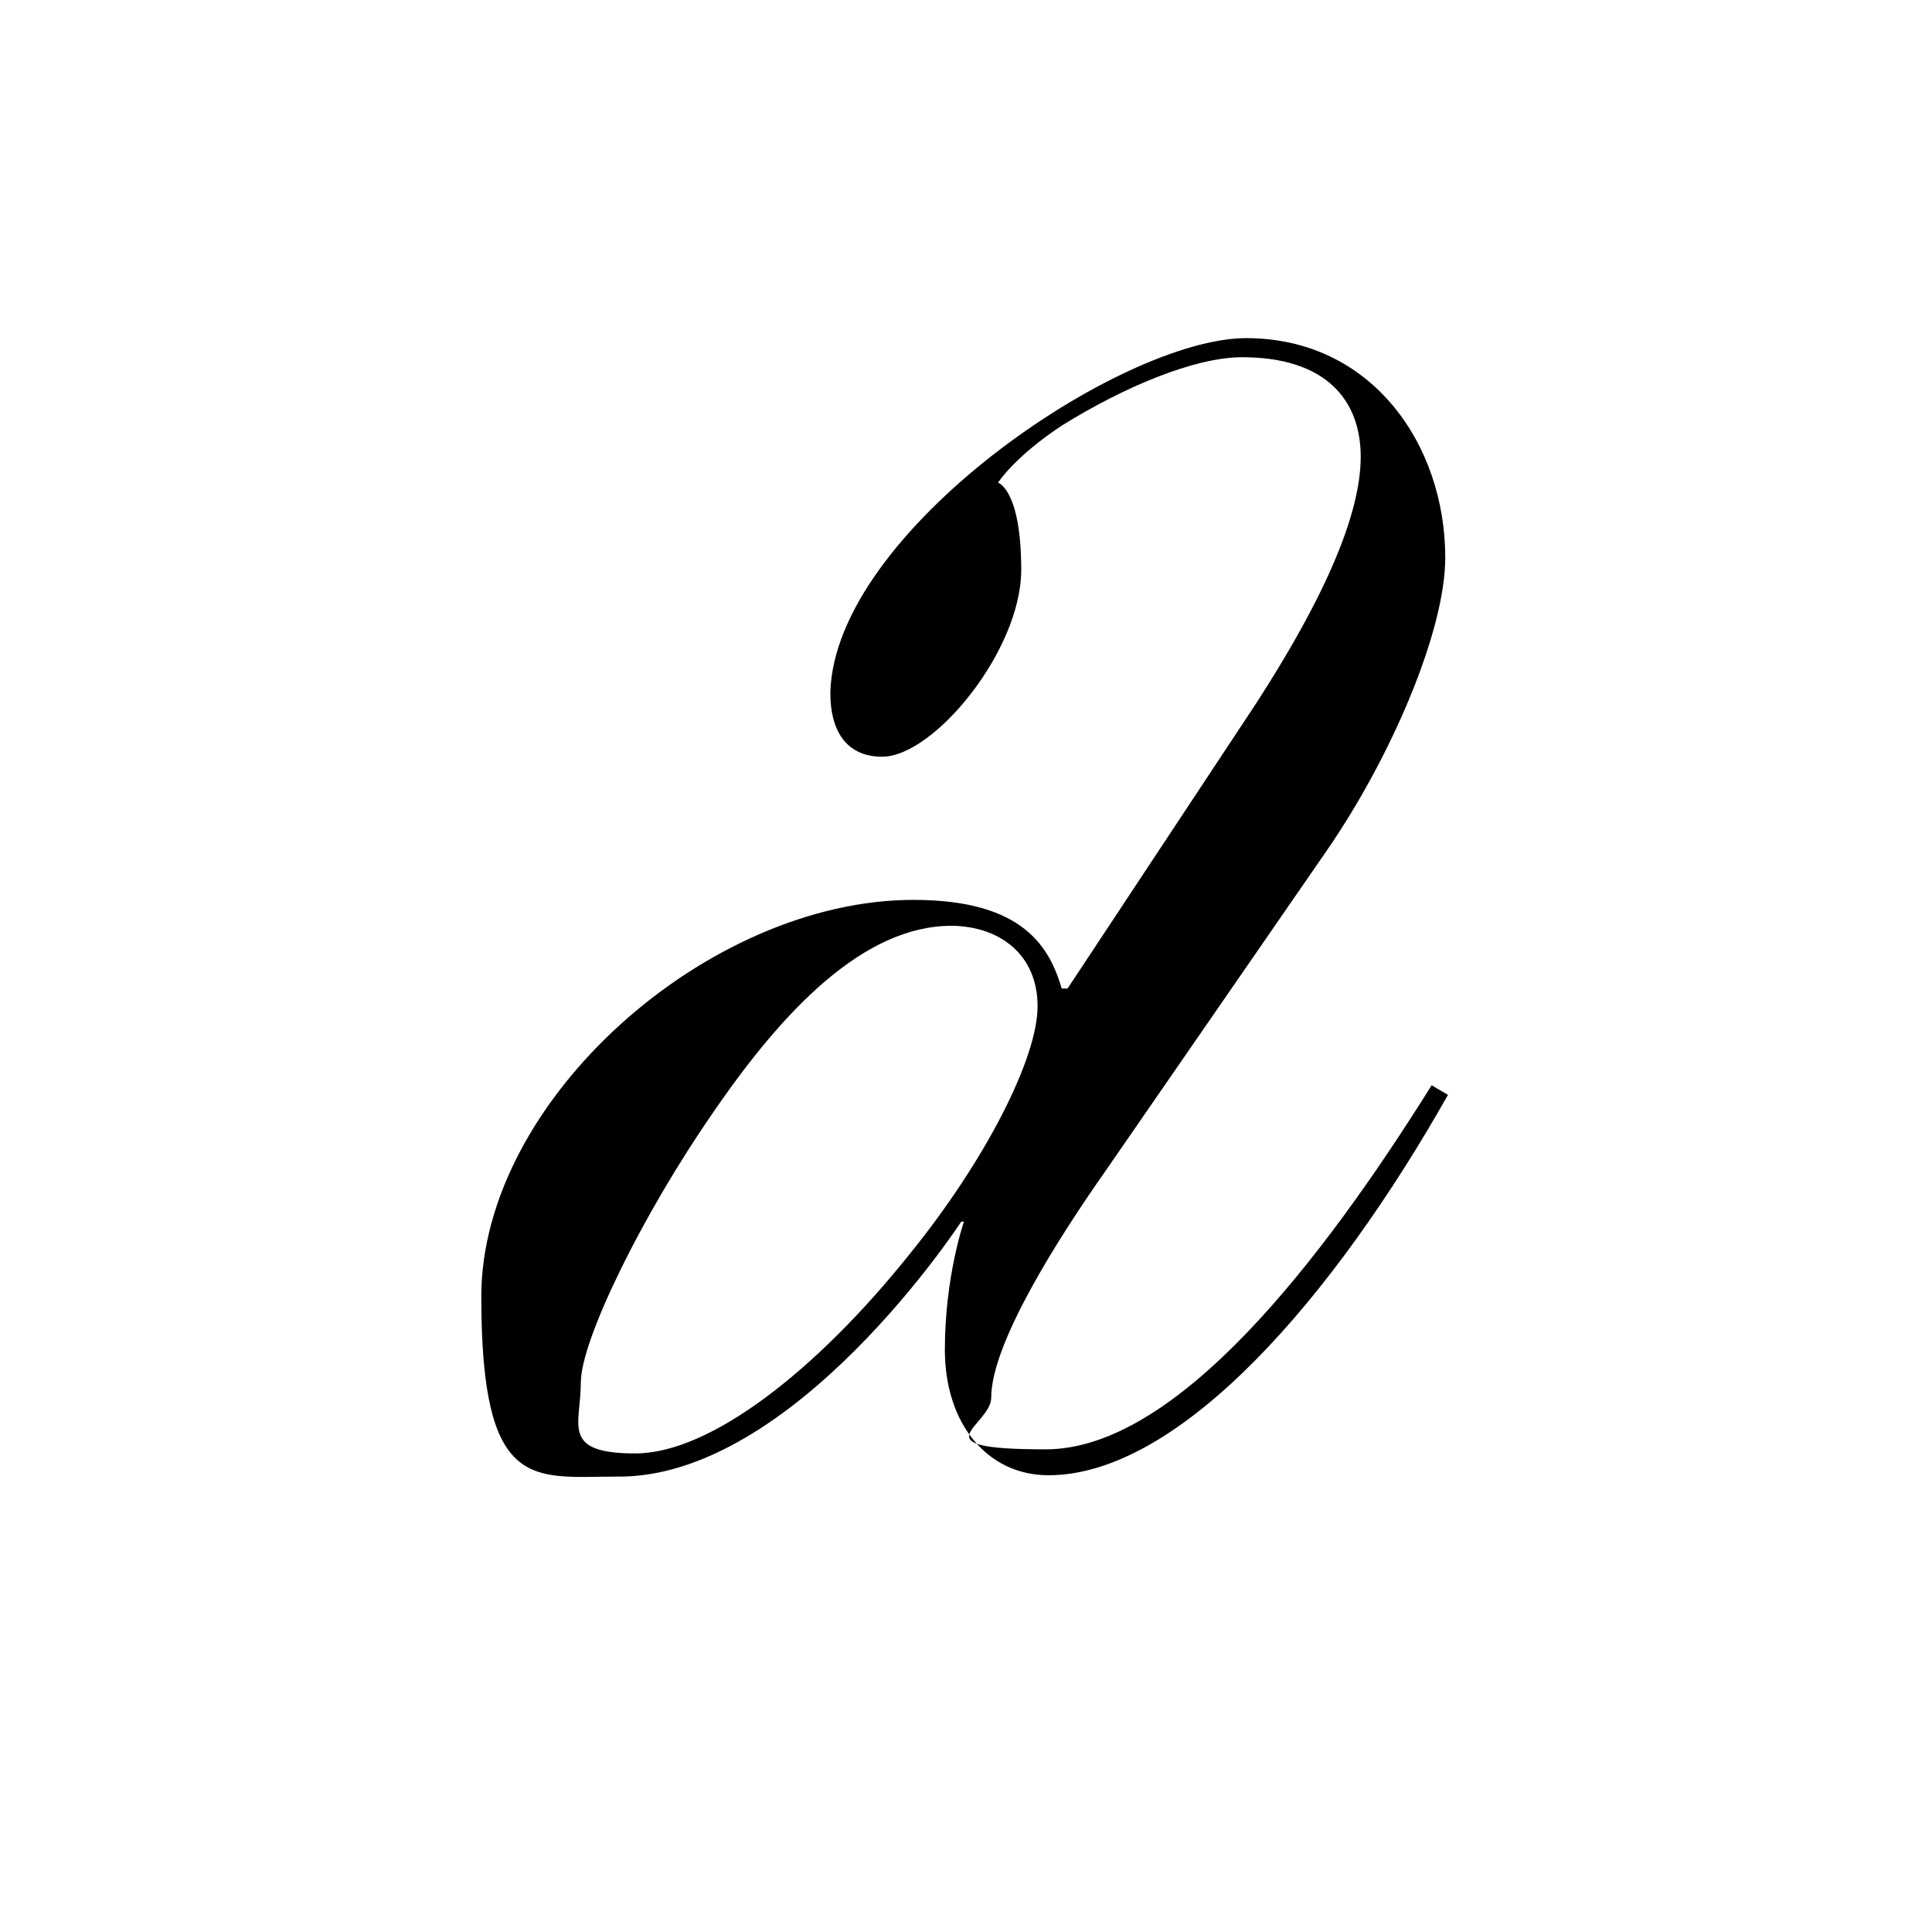
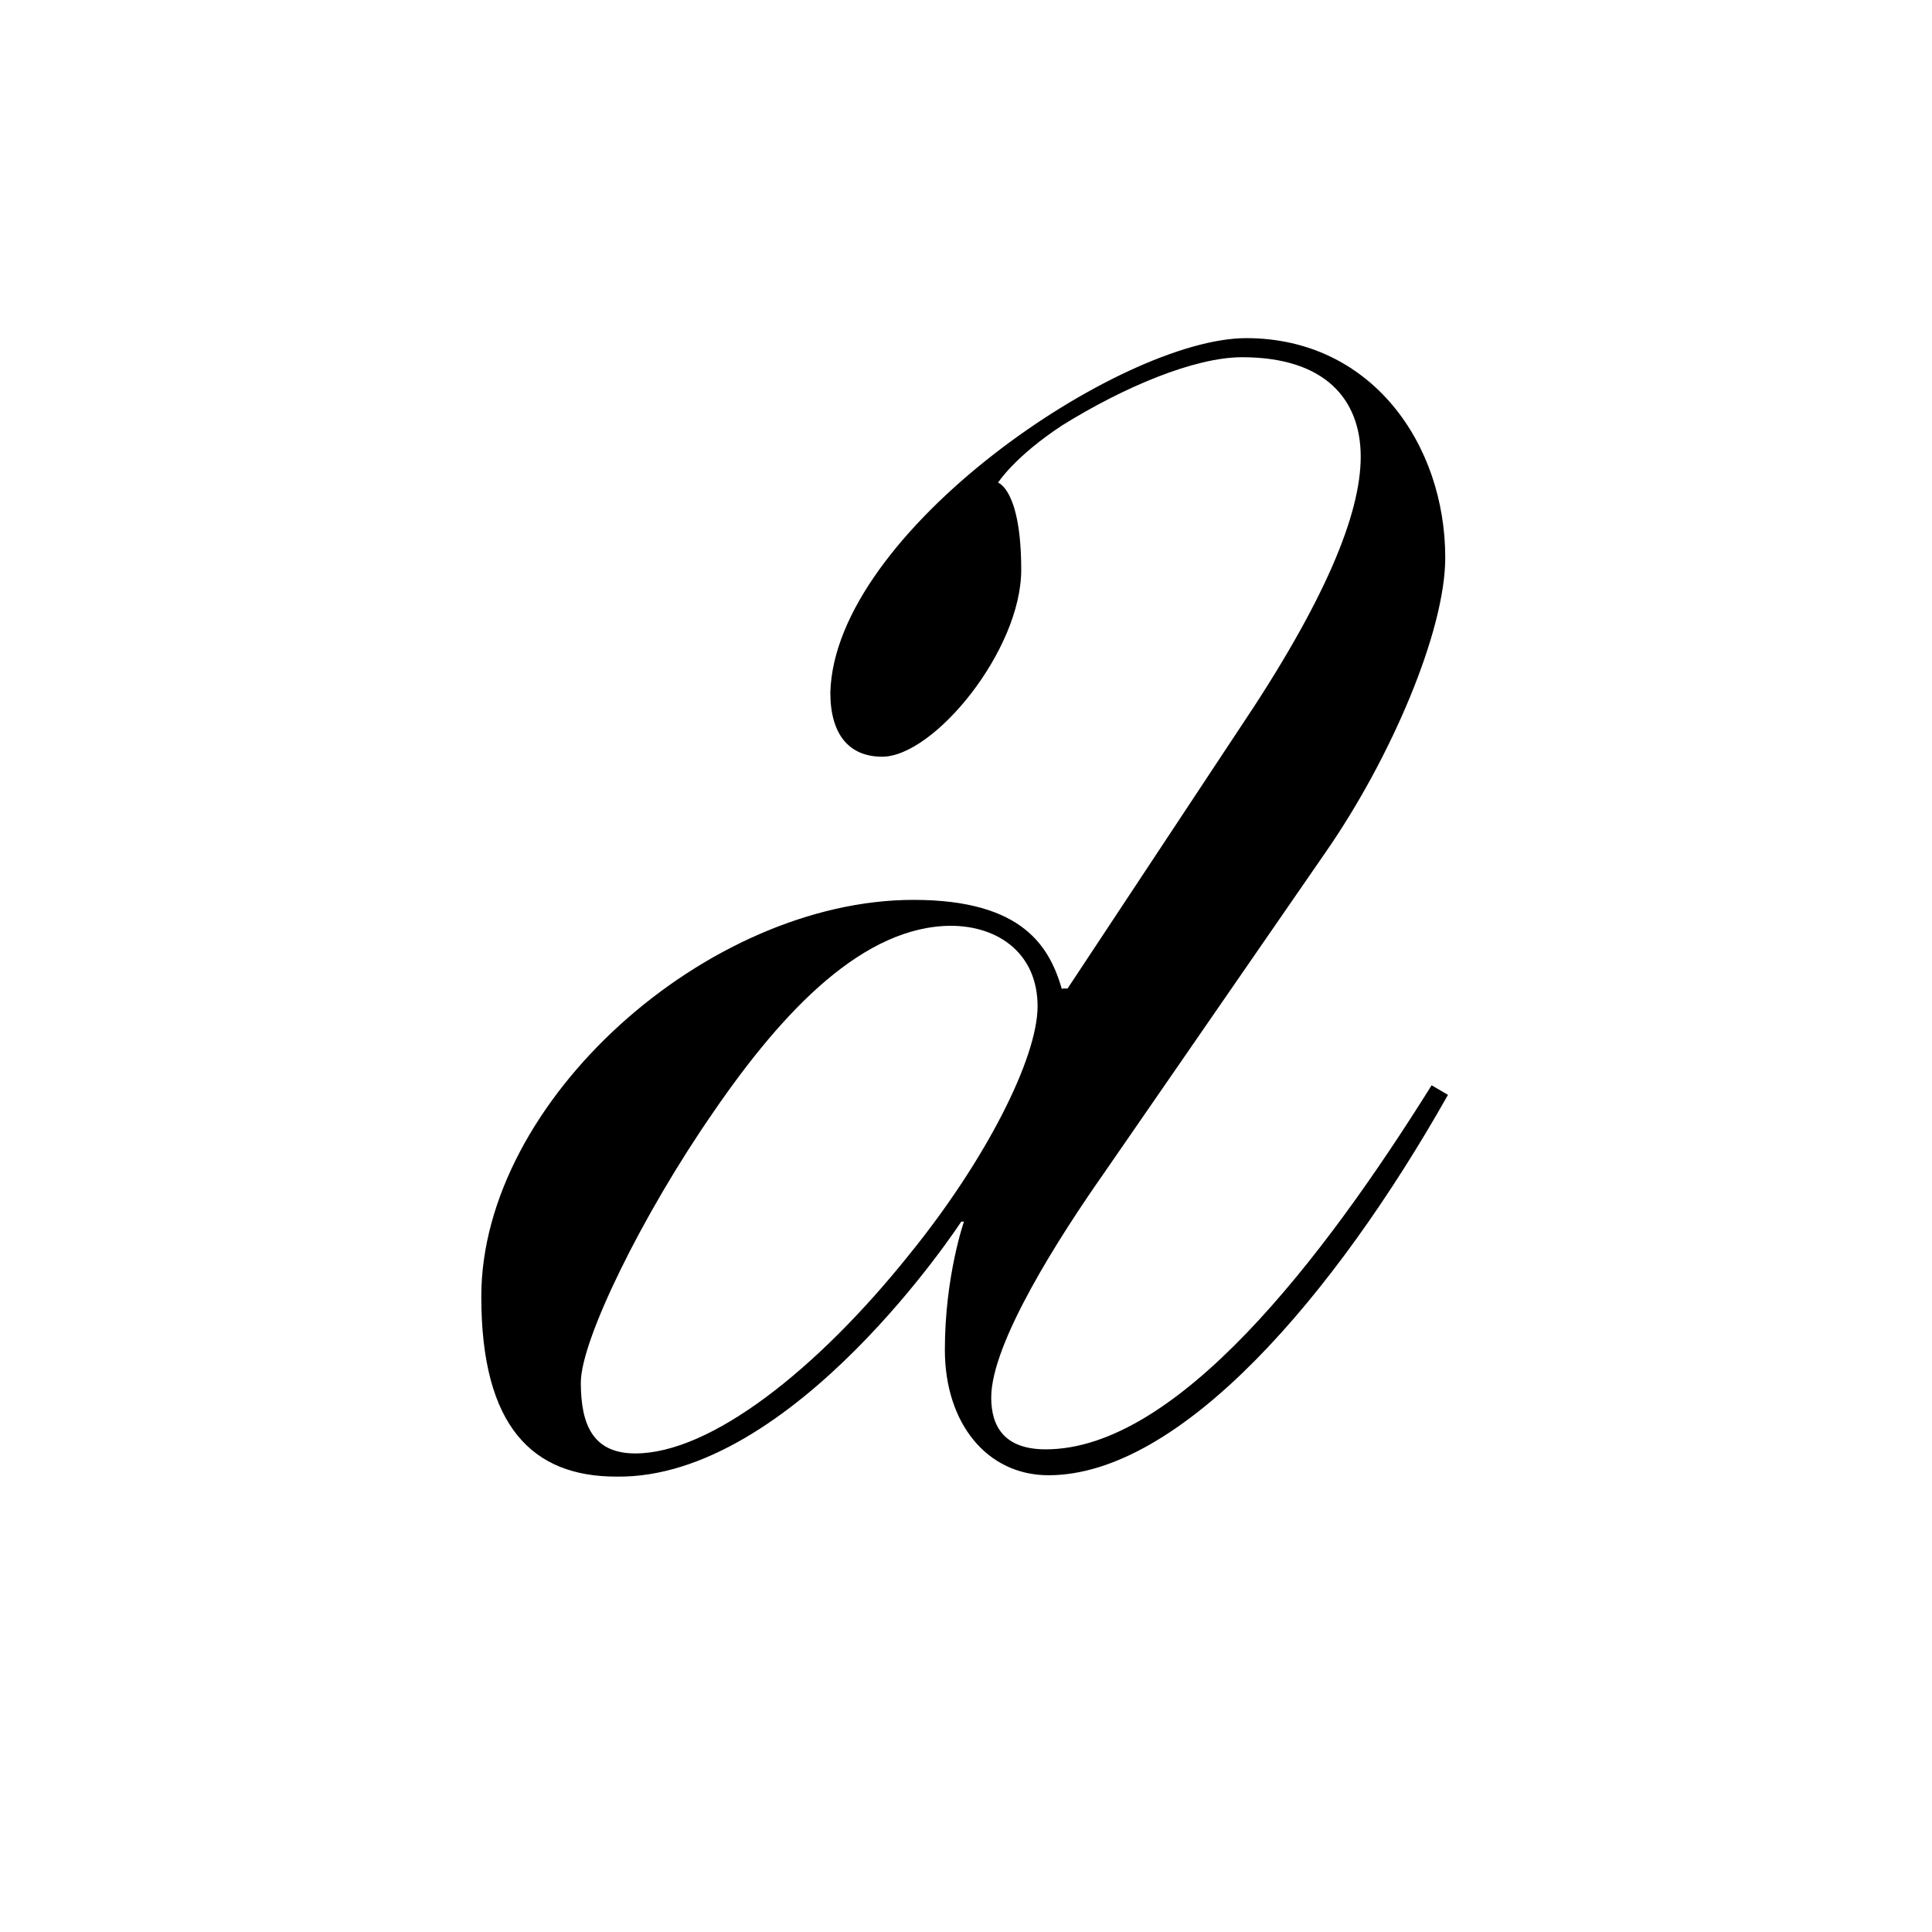
<svg xmlns="http://www.w3.org/2000/svg" id="Layer_1" version="1.1" viewBox="0 0 141.7 141.7">
-   <path d="M77.9,72.6c-.9-3.1-2.8-6.6-10.9-6.6-15.1,0-31.7,14.7-31.7,29.1s3.8,13.2,9.9,13.2c13,.2,25.3-18.7,25.3-18.7h.2s-1.4,4-1.4,9.4,3.1,9.2,7.6,9.2c9.7,0,21-13.2,29.3-27.9l-1.2-.7c-8,12.8-18.7,26.7-28.3,26.7s-4-1.7-4-3.8c0-4,5-11.8,8.3-16.5l16.3-23.6c4.7-6.8,8.7-16.1,8.7-21.5,0-8.3-5.4-16.1-14.6-16.1s-30.2,14.2-30.5,26c0,3.1,1.4,4.7,3.8,4.7,3.8,0,10.2-7.8,10.2-13.7s-1.7-6.4-1.7-6.4c0,0,1.2-1.9,4.7-4.2,4.5-2.8,9.7-5,13.2-5,6.1,0,8.7,3.1,8.7,7.3s-2.6,10.6-9,20.1l-12.5,18.9h-.5ZM69.7,67.9c3.6,0,6.4,2.1,6.4,5.9s-3.8,11.3-9.4,18.2c-6.8,8.5-14.6,14.6-20.1,14.6s-4-2.1-4-5.2,4.5-12.3,9.7-19.8c5.2-7.6,11.1-13.7,17.5-13.7" />
+   <path d="M77.9,72.6c-.9-3.1-2.8-6.6-10.9-6.6-15.1,0-31.7,14.7-31.7,29.1,0,9.575,3.8,13.2,9.9,13.2,13,.2,25.3-18.7,25.3-18.7h.2s-1.4,4-1.4,9.4,3.1,9.2,7.6,9.2c9.7,0,21-13.2,29.3-27.9l-1.2-.7c-8,12.8-18.7,26.7-28.3,26.7-3.062,0-4-1.7-4-3.8,0-4,5-11.8,8.3-16.5l16.3-23.6c4.7-6.8,8.7-16.1,8.7-21.5,0-8.3-5.4-16.1-14.6-16.1s-30.2,14.2-30.5,26c0,3.1,1.4,4.7,3.8,4.7,3.8,0,10.2-7.8,10.2-13.7s-1.7-6.4-1.7-6.4c0,0,1.2-1.9,4.7-4.2,4.5-2.8,9.7-5,13.2-5,6.1,0,8.7,3.1,8.7,7.3s-2.6,10.6-9,20.1l-12.5,18.9h-.5.1v.1ZM69.7,67.9c3.6,0,6.4,2.1,6.4,5.9s-3.8,11.3-9.4,18.2c-6.8,8.5-14.6,14.6-20.1,14.6-3.11,0-4-2.1-4-5.2s4.5-12.3,9.7-19.8c5.2-7.6,11.1-13.7,17.5-13.7" />
</svg>
